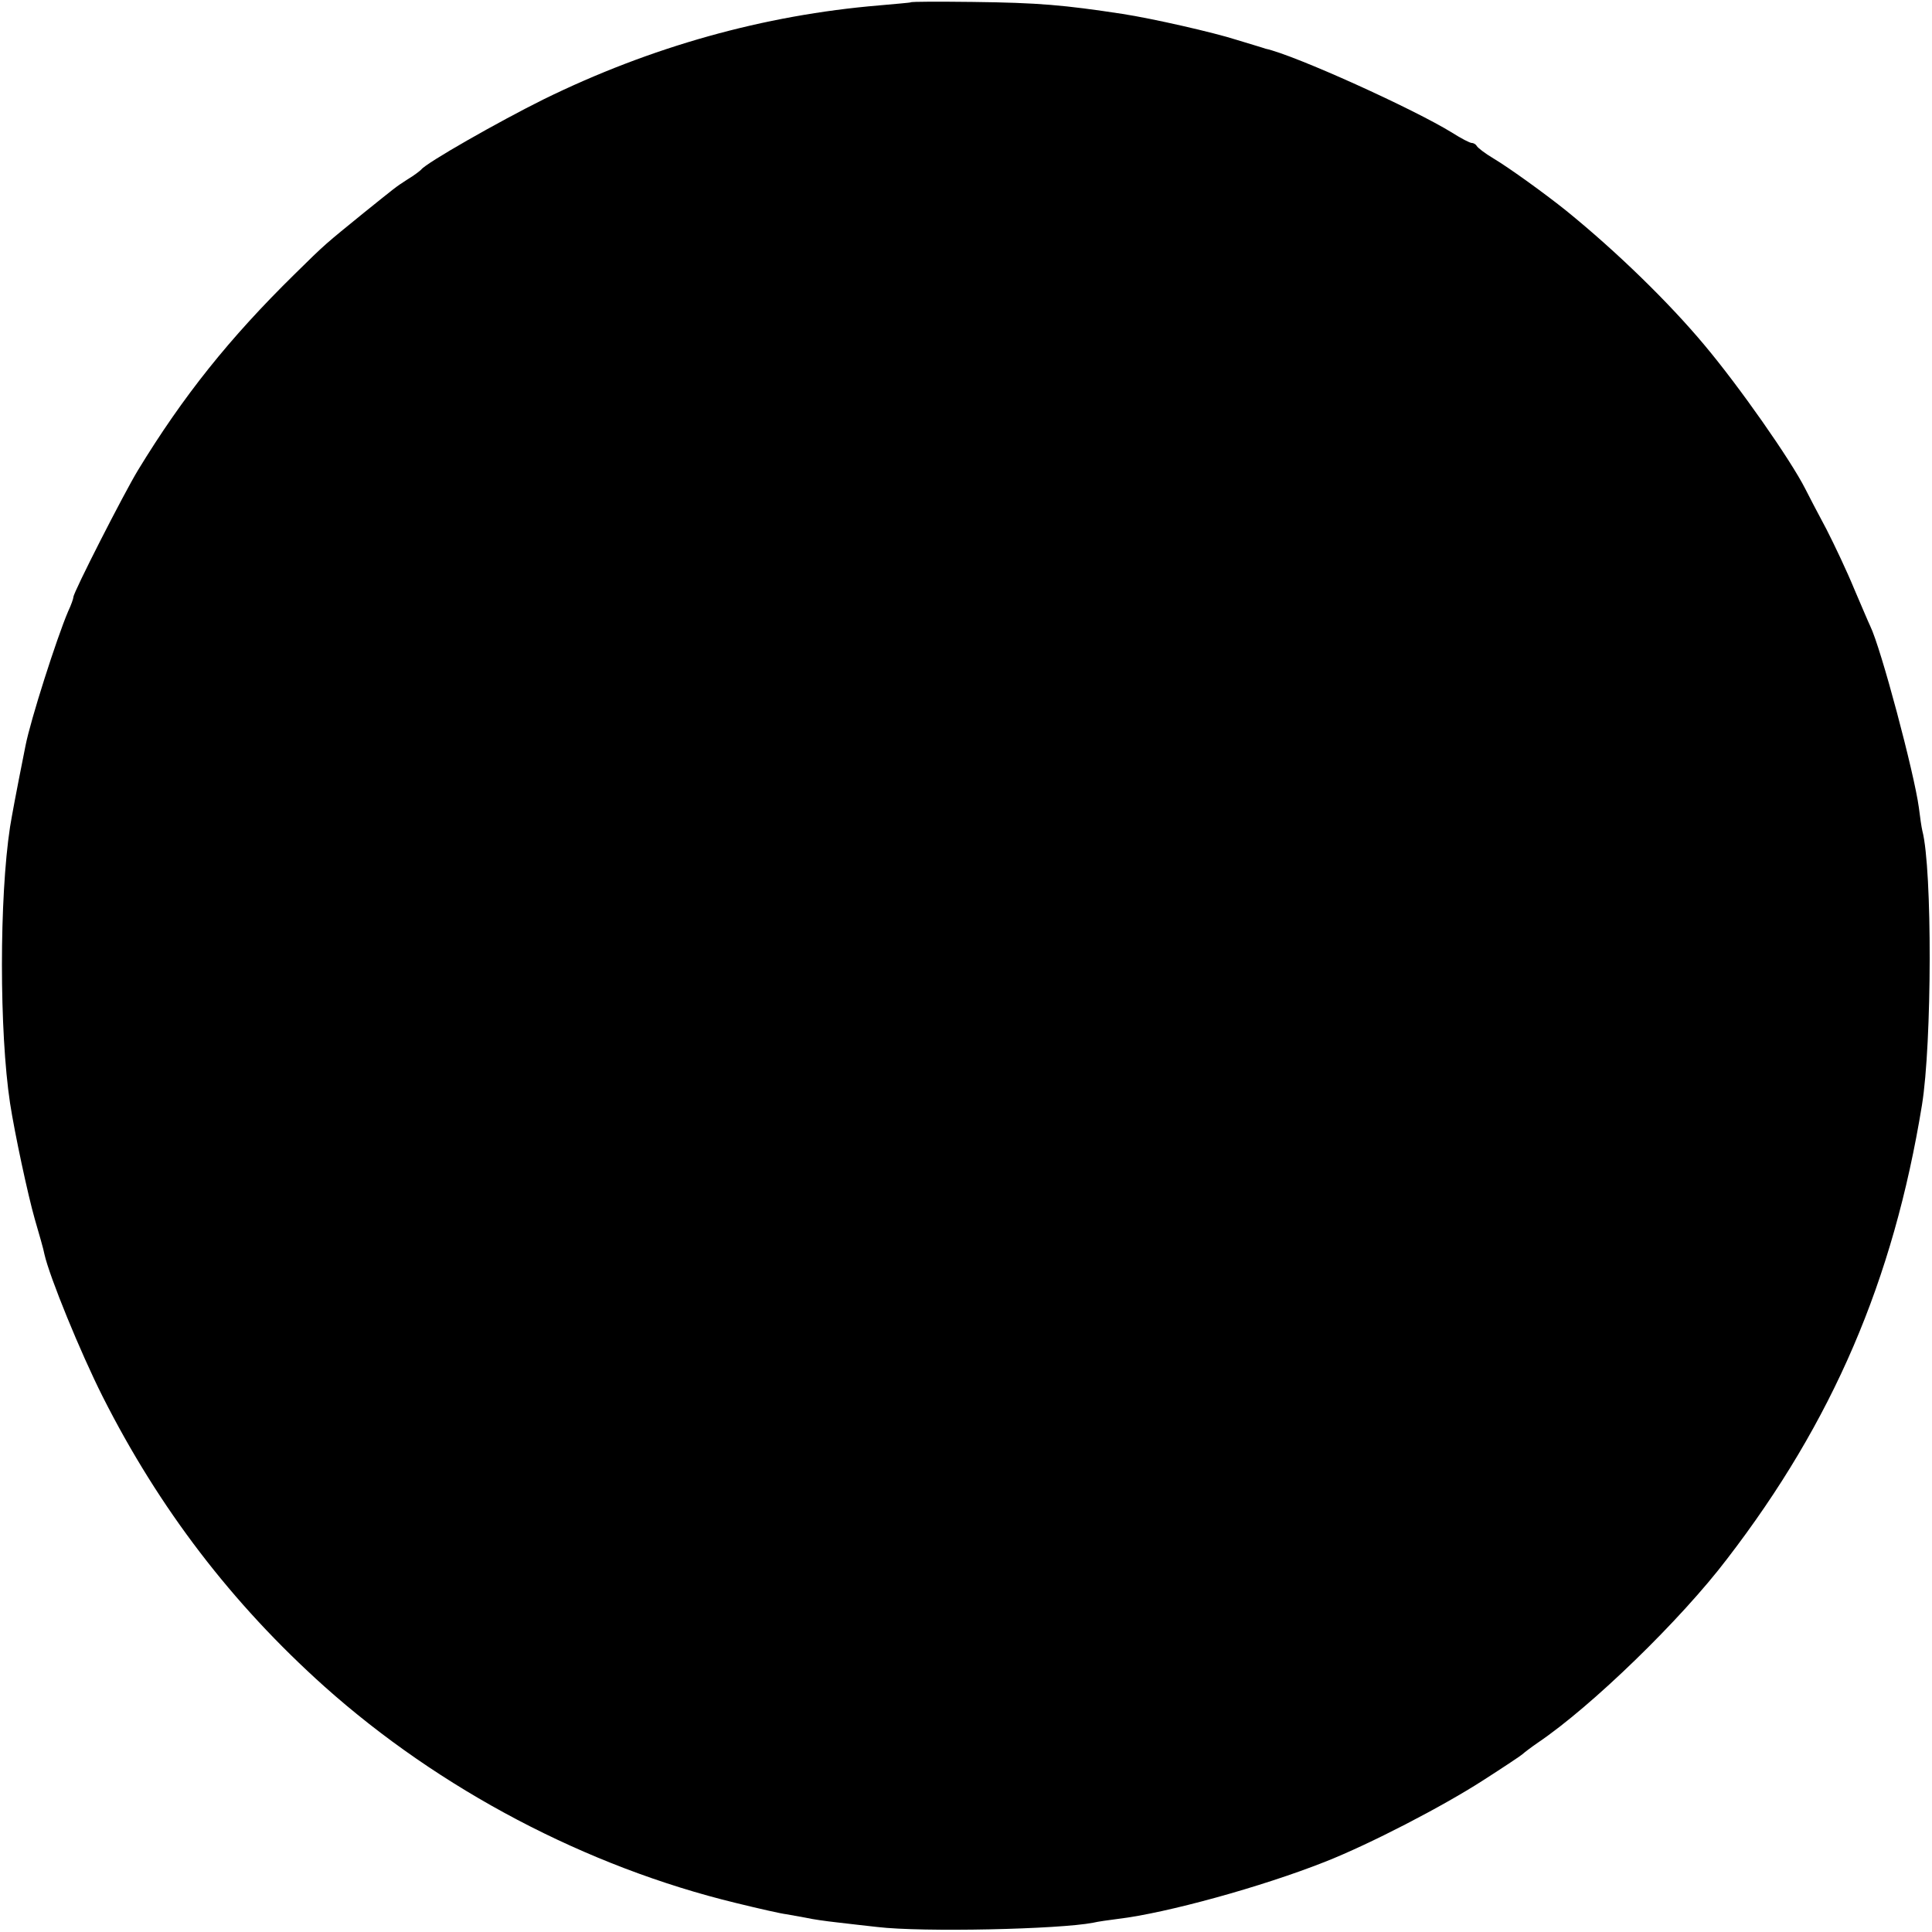
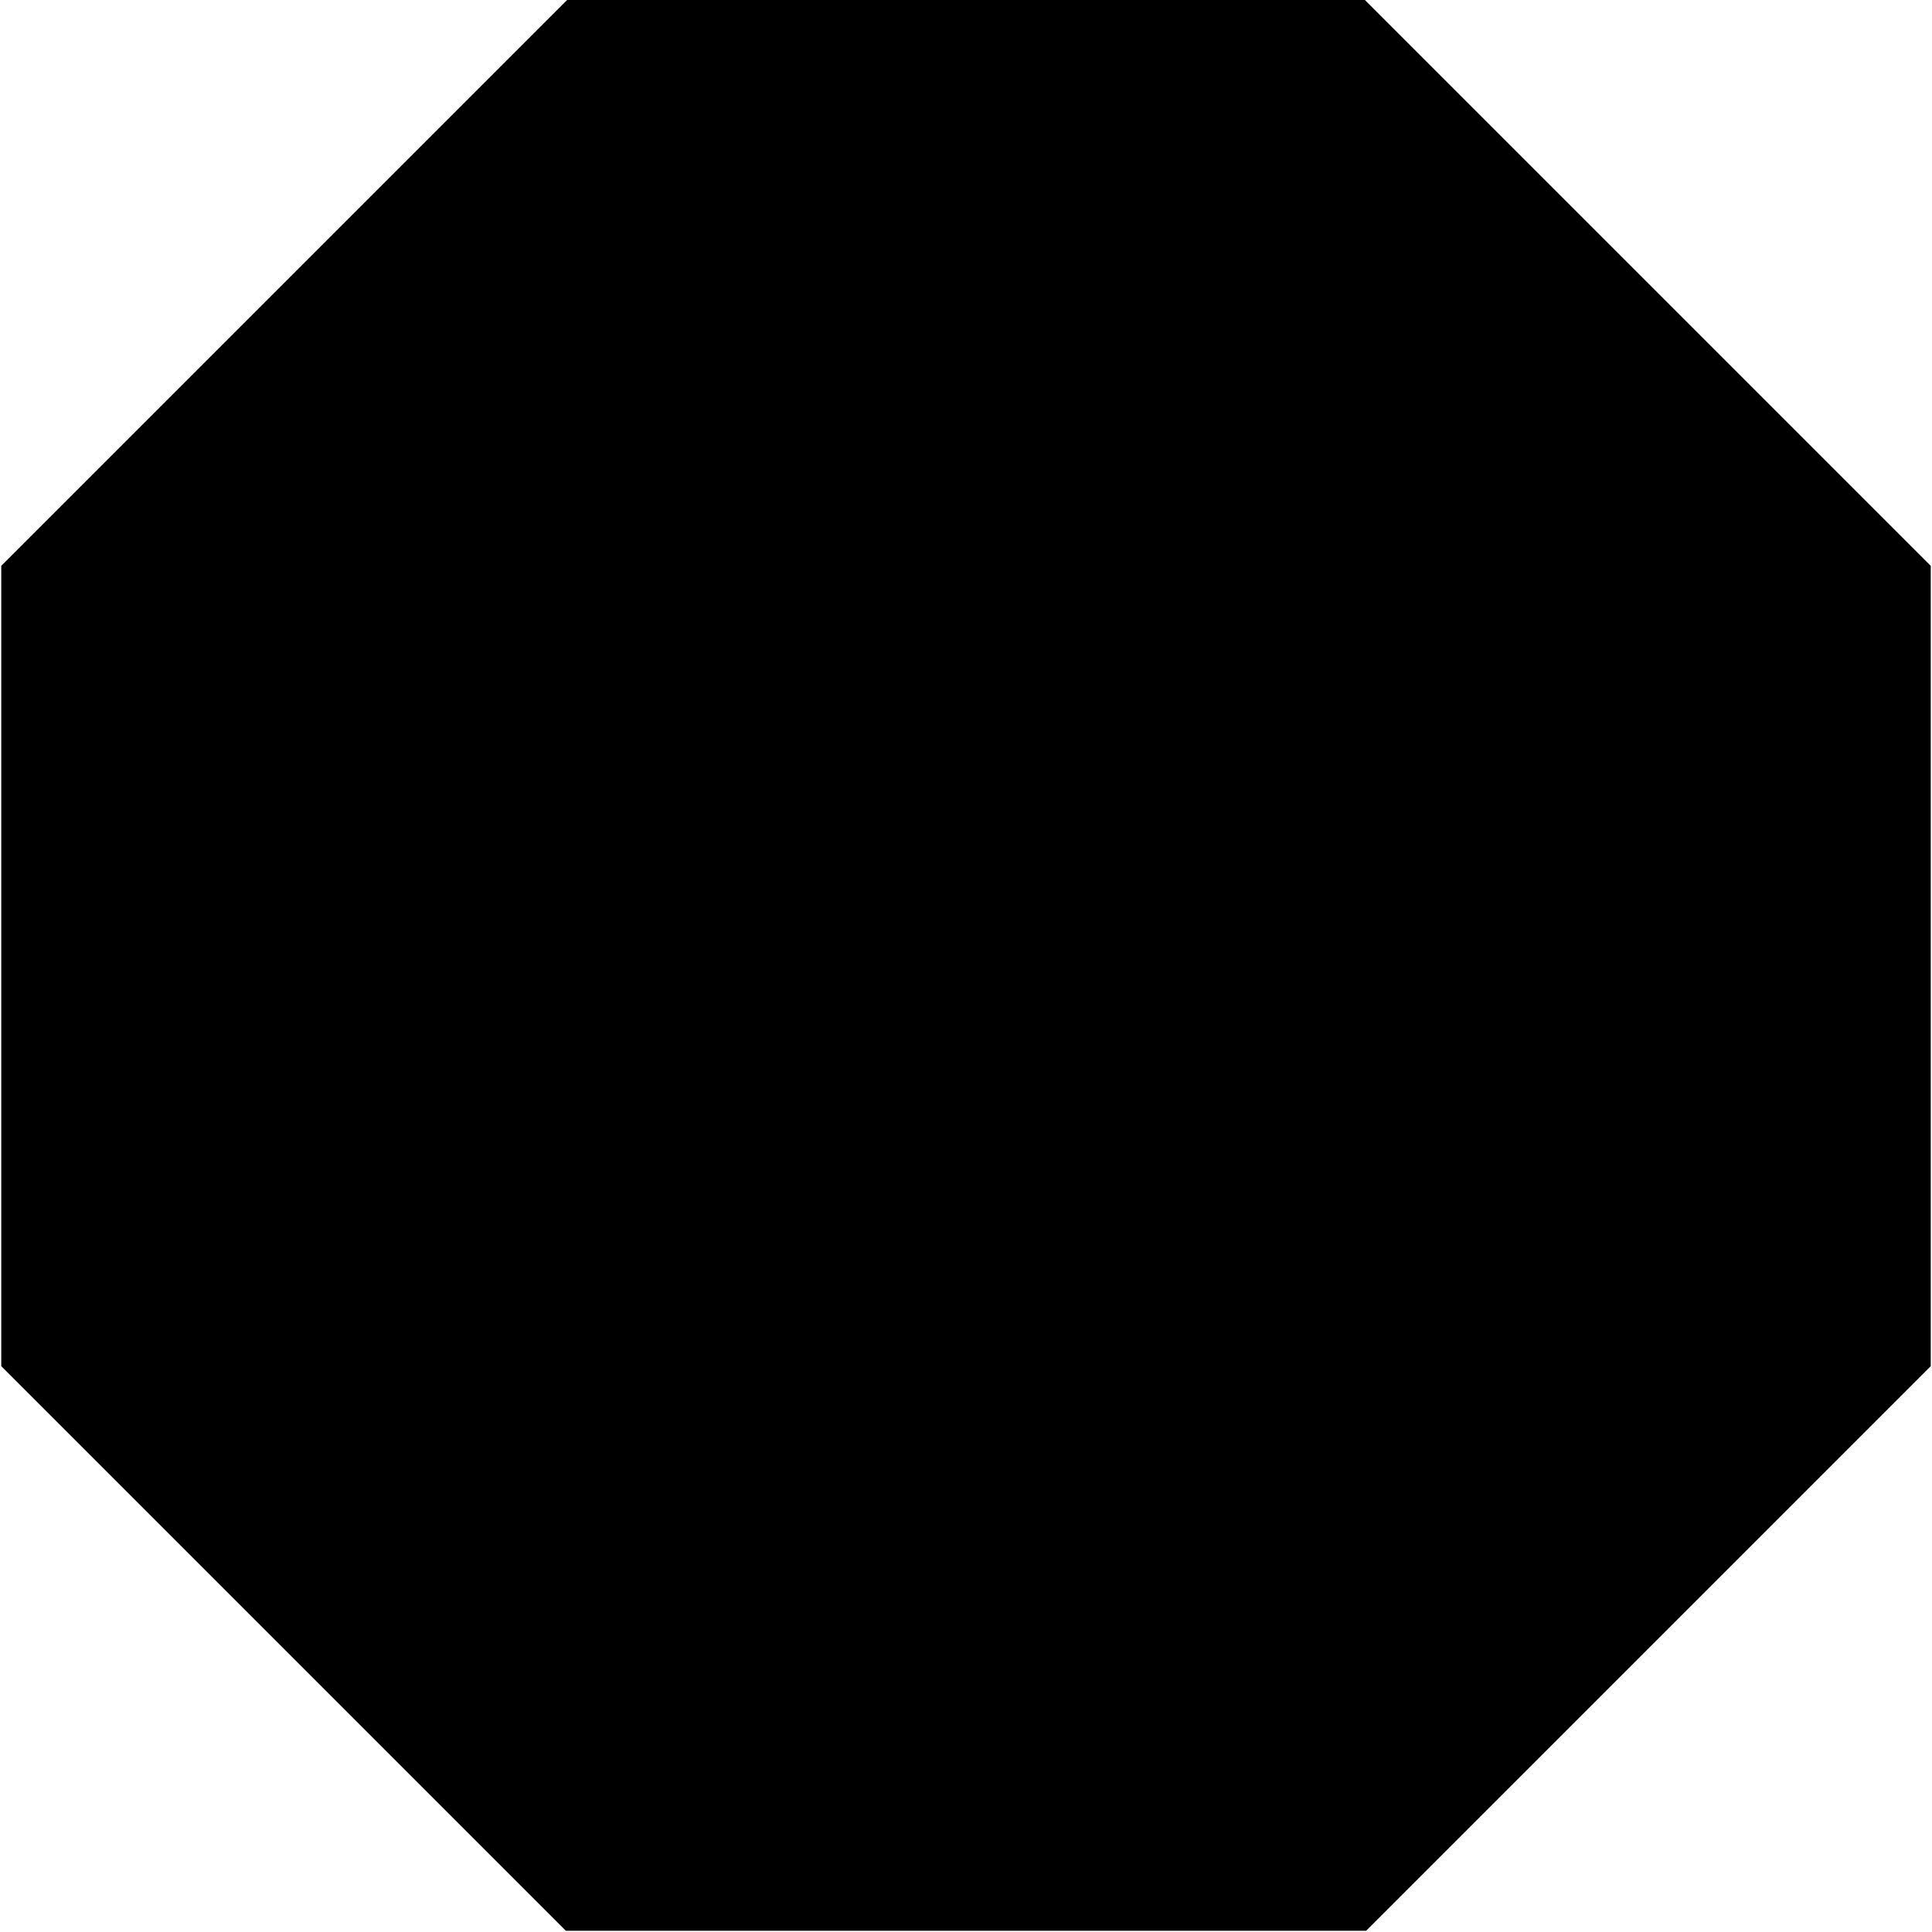
- <svg xmlns="http://www.w3.org/2000/svg" version="1" width="666.667" height="666.667" viewBox="0 0 500 500">
-   <path d="M235.7.6c-.1.1-3.8.4-8.2.8-29.8 2.5-59.1 10.7-86.8 24.3-11.5 5.7-30.5 16.5-31.7 18.2-.3.3-1.8 1.5-3.5 2.5-3.4 2.2-2.9 1.9-11.5 8.8-9.7 7.9-9.6 7.7-17.8 15.8-16.8 16.5-28.8 31.5-40.5 50.7C32 127.8 19 153.3 19 154.5c0 .4-.6 2.1-1.4 3.8-2.9 6.8-9.7 28-11 34.7-2.7 13.5-3.5 18-4 21-2.8 18.3-2.8 53 0 71.5 1.2 7.8 4.6 23.7 6.4 30 1.1 3.8 2.3 7.9 2.5 9.1 1.3 5.8 9.3 25.4 15.1 36.9C41.2 390.4 60 415 84 436.5c29.8 26.6 67.7 46.6 106.5 56 6.1 1.5 11.9 2.8 13 2.9 1.1.2 3.4.6 5 .9 1.7.4 5.3.9 8 1.2 2.8.3 7.5.9 10.5 1.2 11.8 1.4 47.1.6 55.9-1.1 1.2-.3 4.2-.7 6.5-1 12.5-1.5 37.2-8.3 53.6-14.8 11.4-4.5 30.2-14.2 40.9-21.1 5.3-3.4 9.8-6.4 10.1-6.7.3-.3 2.1-1.7 4-3 13.9-9.4 37-31.8 49-47.6 27.3-35.5 43-72 50.4-117.4 2.6-16 2.7-61.1.1-71-.2-.8-.6-3.5-.9-6-1.2-8.9-9.8-41.3-12.6-47-.4-.8-2.2-5.1-4.1-9.5-1.8-4.4-5.1-11.4-7.2-15.5-2.2-4.1-4.7-8.9-5.5-10.5-3.8-7.5-17.1-26.5-26.1-37.2-9.1-10.9-22.6-24.1-35.8-34.8-5.1-4.1-14.6-11-18.8-13.5-2.2-1.3-4.1-2.8-4.3-3.2-.2-.4-.8-.8-1.3-.8s-2.8-1.2-5-2.6c-9.8-6.1-40.9-20.2-48.4-21.8-.5-.2-3.9-1.2-7.5-2.3-5.9-1.9-21.7-5.5-29.5-6.7C275.4 1.3 268.8.7 251.7.5c-8.6-.1-15.8-.1-16 .1z" />
+ <svg xmlns="http://www.w3.org/2000/svg" version="1" width="2060" height="2060" viewBox="0 0 1545 1545">
+   <path d="M227.2 226.3L1 452.5v640l225.8 225.8L452.5 1544h640l225.8-225.8 225.7-225.7v-640l-226.2-226.2L1091.5 0h-638L227.2 226.3z" />
</svg>
